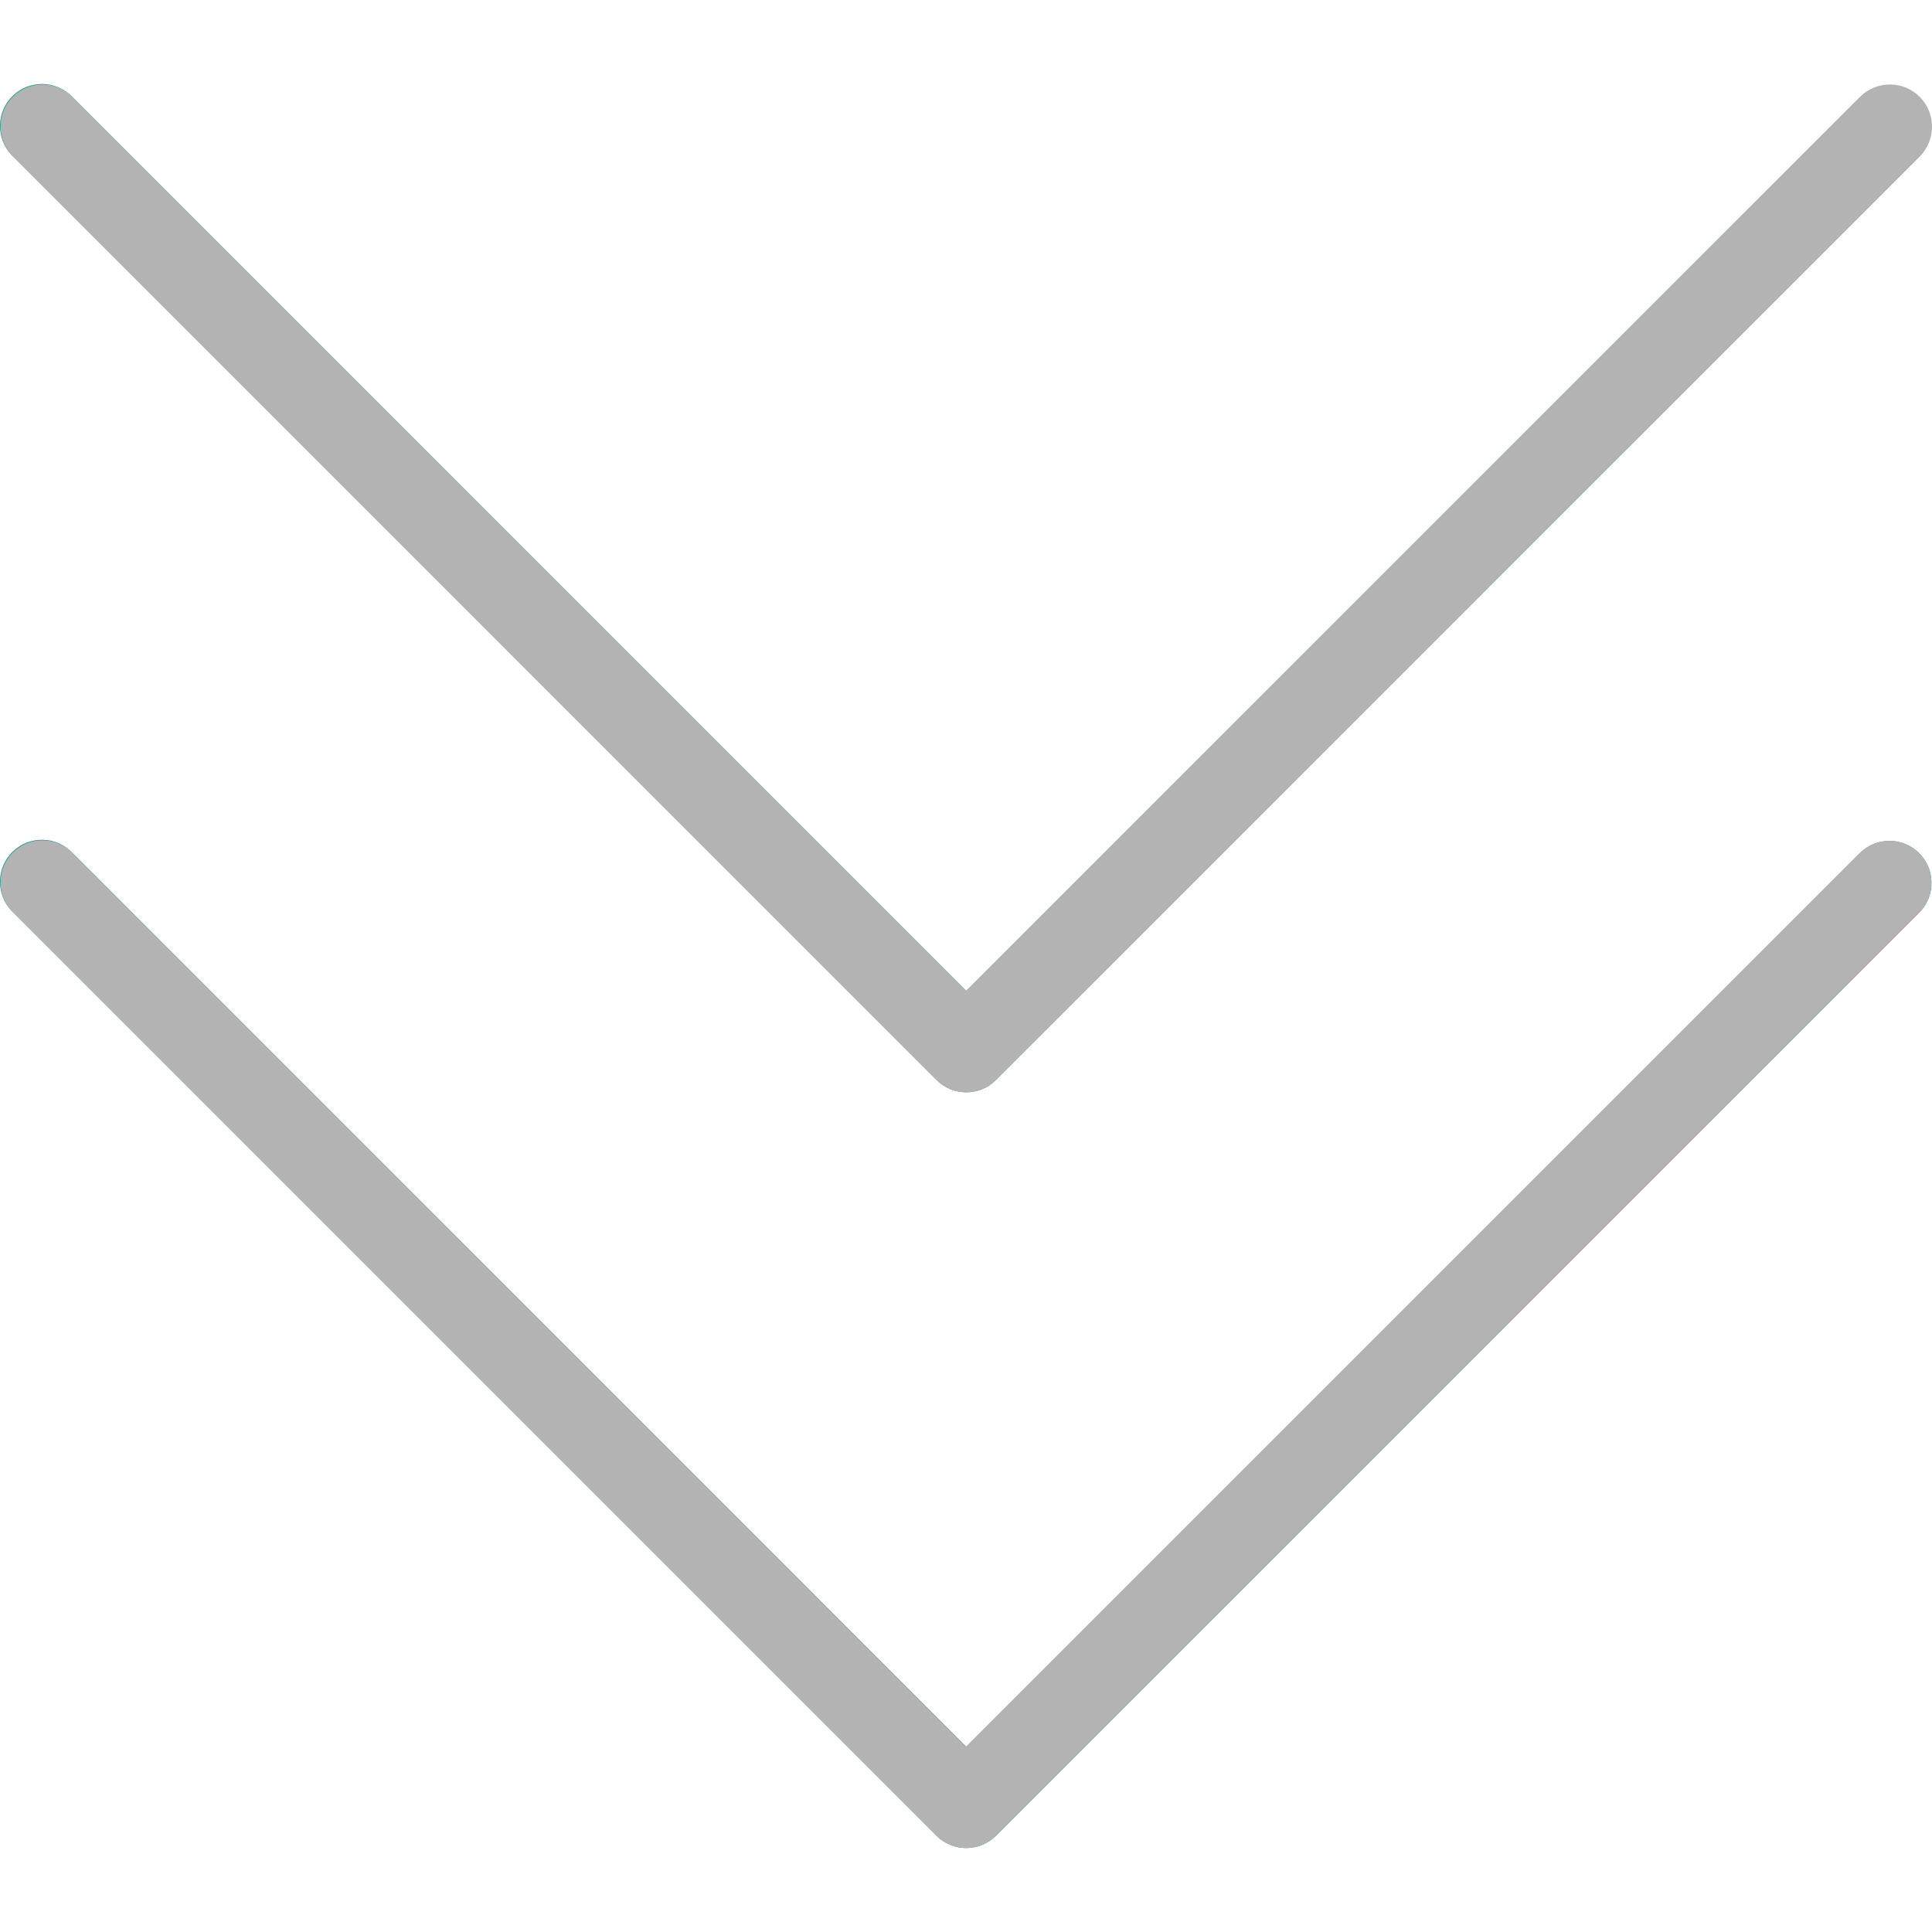
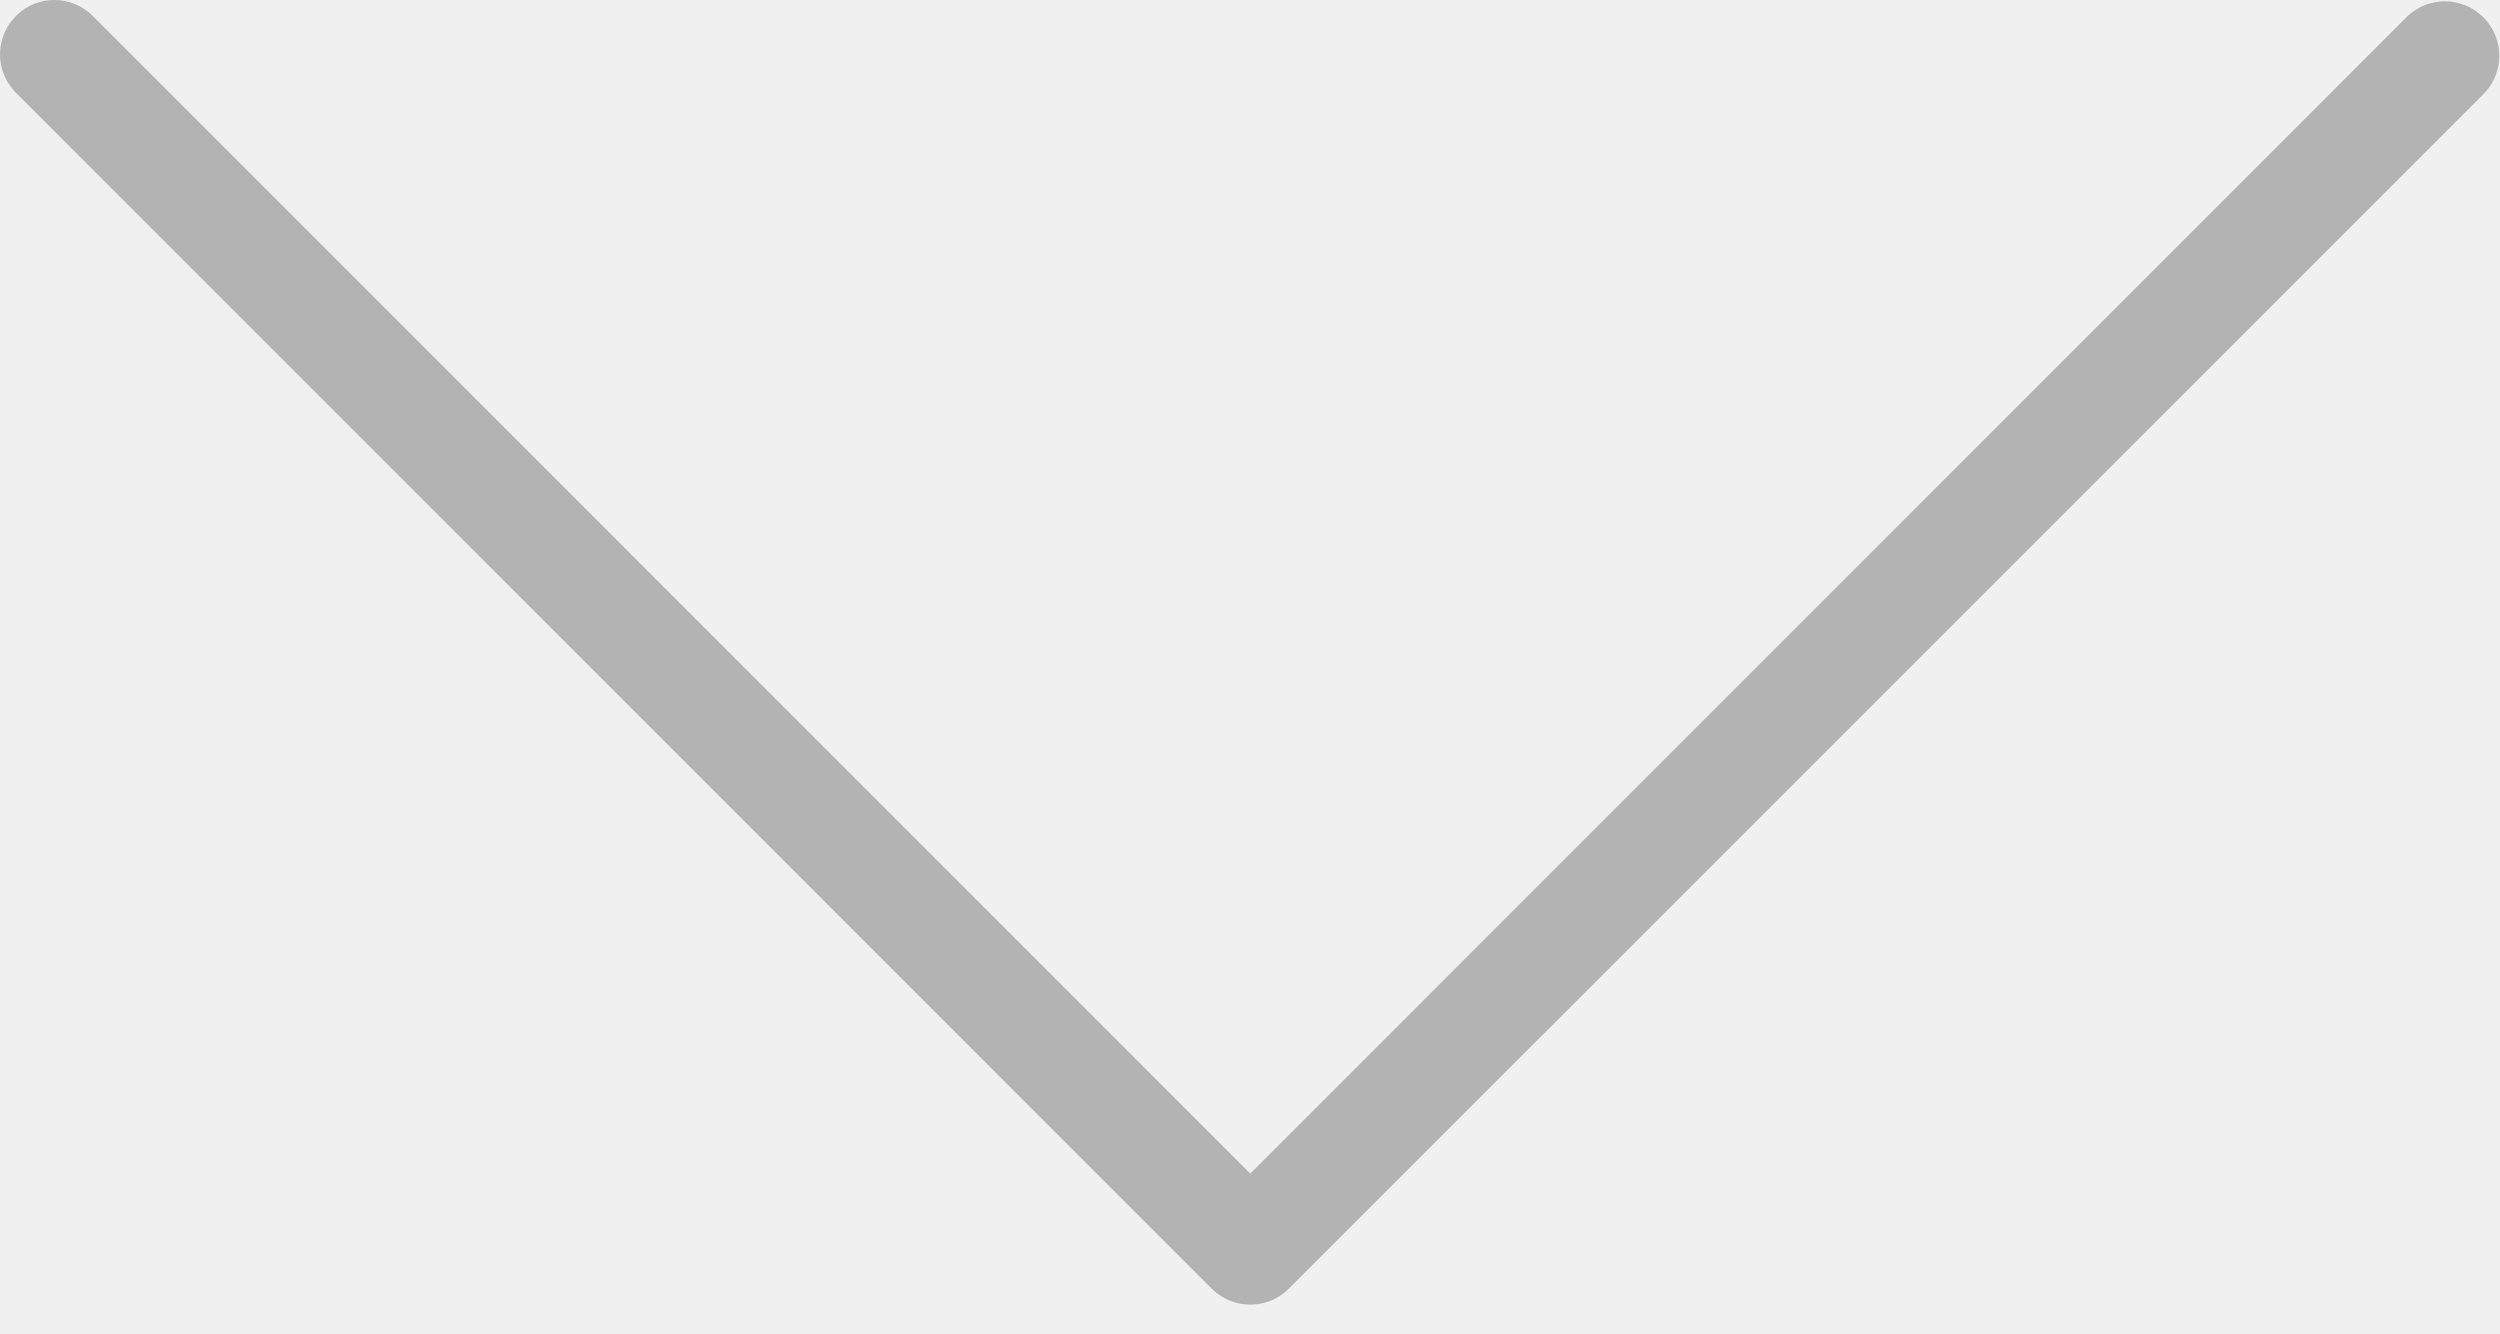
- <svg xmlns="http://www.w3.org/2000/svg" width="45" height="45" viewBox="0 0 45 45" fill="none">
-   <g clip-path="url(#clip0)">
-     <rect width="45" height="45" transform="translate(45) rotate(90)" fill="white" />
-     <path d="M44.713 21.244C45.089 20.855 45.078 20.236 44.689 19.861C44.31 19.495 43.709 19.495 43.33 19.861L22.505 40.684L1.681 19.859C1.306 19.47 0.687 19.459 0.299 19.835C-0.09 20.21 -0.101 20.829 0.274 21.218C0.282 21.226 0.29 21.234 0.299 21.242L21.814 42.758C22.196 43.139 22.815 43.139 23.197 42.758L44.713 21.244Z" fill="#009688" />
-     <path d="M23.197 25.155L44.713 3.64C45.089 3.251 45.078 2.632 44.689 2.257C44.31 1.891 43.709 1.891 43.33 2.257L22.505 23.08L1.681 2.255C1.306 1.866 0.687 1.856 0.299 2.231C-0.09 2.606 -0.101 3.225 0.274 3.614C0.282 3.622 0.29 3.63 0.299 3.638L21.814 25.154C22.196 25.536 22.815 25.537 23.197 25.155Z" fill="#009688" />
-     <path d="M0.011 20.551C0.01 20.011 0.447 19.572 0.987 19.571C1.248 19.571 1.498 19.674 1.681 19.859L22.505 40.684L43.328 19.859C43.717 19.483 44.336 19.494 44.711 19.883C45.077 20.262 45.077 20.863 44.711 21.241L23.195 42.757C22.814 43.139 22.194 43.139 21.812 42.757L0.297 21.242C0.114 21.058 0.011 20.81 0.011 20.551Z" fill="#B3B3B3" />
-     <path d="M0.011 2.947C0.01 2.407 0.447 1.968 0.987 1.967C1.248 1.967 1.498 2.07 1.681 2.255L22.505 23.08L43.328 2.255C43.711 1.872 44.331 1.872 44.713 2.255C45.096 2.637 45.096 3.257 44.713 3.64L23.197 25.155C22.815 25.537 22.196 25.537 21.814 25.155L0.299 3.64C0.114 3.456 0.011 3.207 0.011 2.947Z" fill="#B3B3B3" />
-   </g>
-   <defs>
-     <clipPath id="clip0">
-       <rect width="45" height="45" fill="white" transform="translate(45) rotate(90)" />
-     </clipPath>
-   </defs>
+ <svg xmlns="http://www.w3.org/2000/svg" width="45" height="24" viewBox="0 0 45 24" fill="none">
+   <path fill-rule="evenodd" clip-rule="evenodd" d="M44.699 0.31C45.078 0.686 45.085 1.298 44.713 1.683L23.197 23.197C22.993 23.402 22.721 23.497 22.453 23.482C22.22 23.47 21.991 23.375 21.812 23.197L0.297 1.681C0.279 1.663 0.261 1.645 0.245 1.625C-0.1 1.235 -0.079 0.64 0.299 0.275C0.686 -0.1 1.302 -0.09 1.678 0.295C1.679 0.296 1.68 0.297 1.681 0.298L22.183 20.802L22.505 21.124L43.328 0.298C43.713 -0.073 44.323 -0.066 44.699 0.31Z" fill="#B3B3B3" />
</svg>
